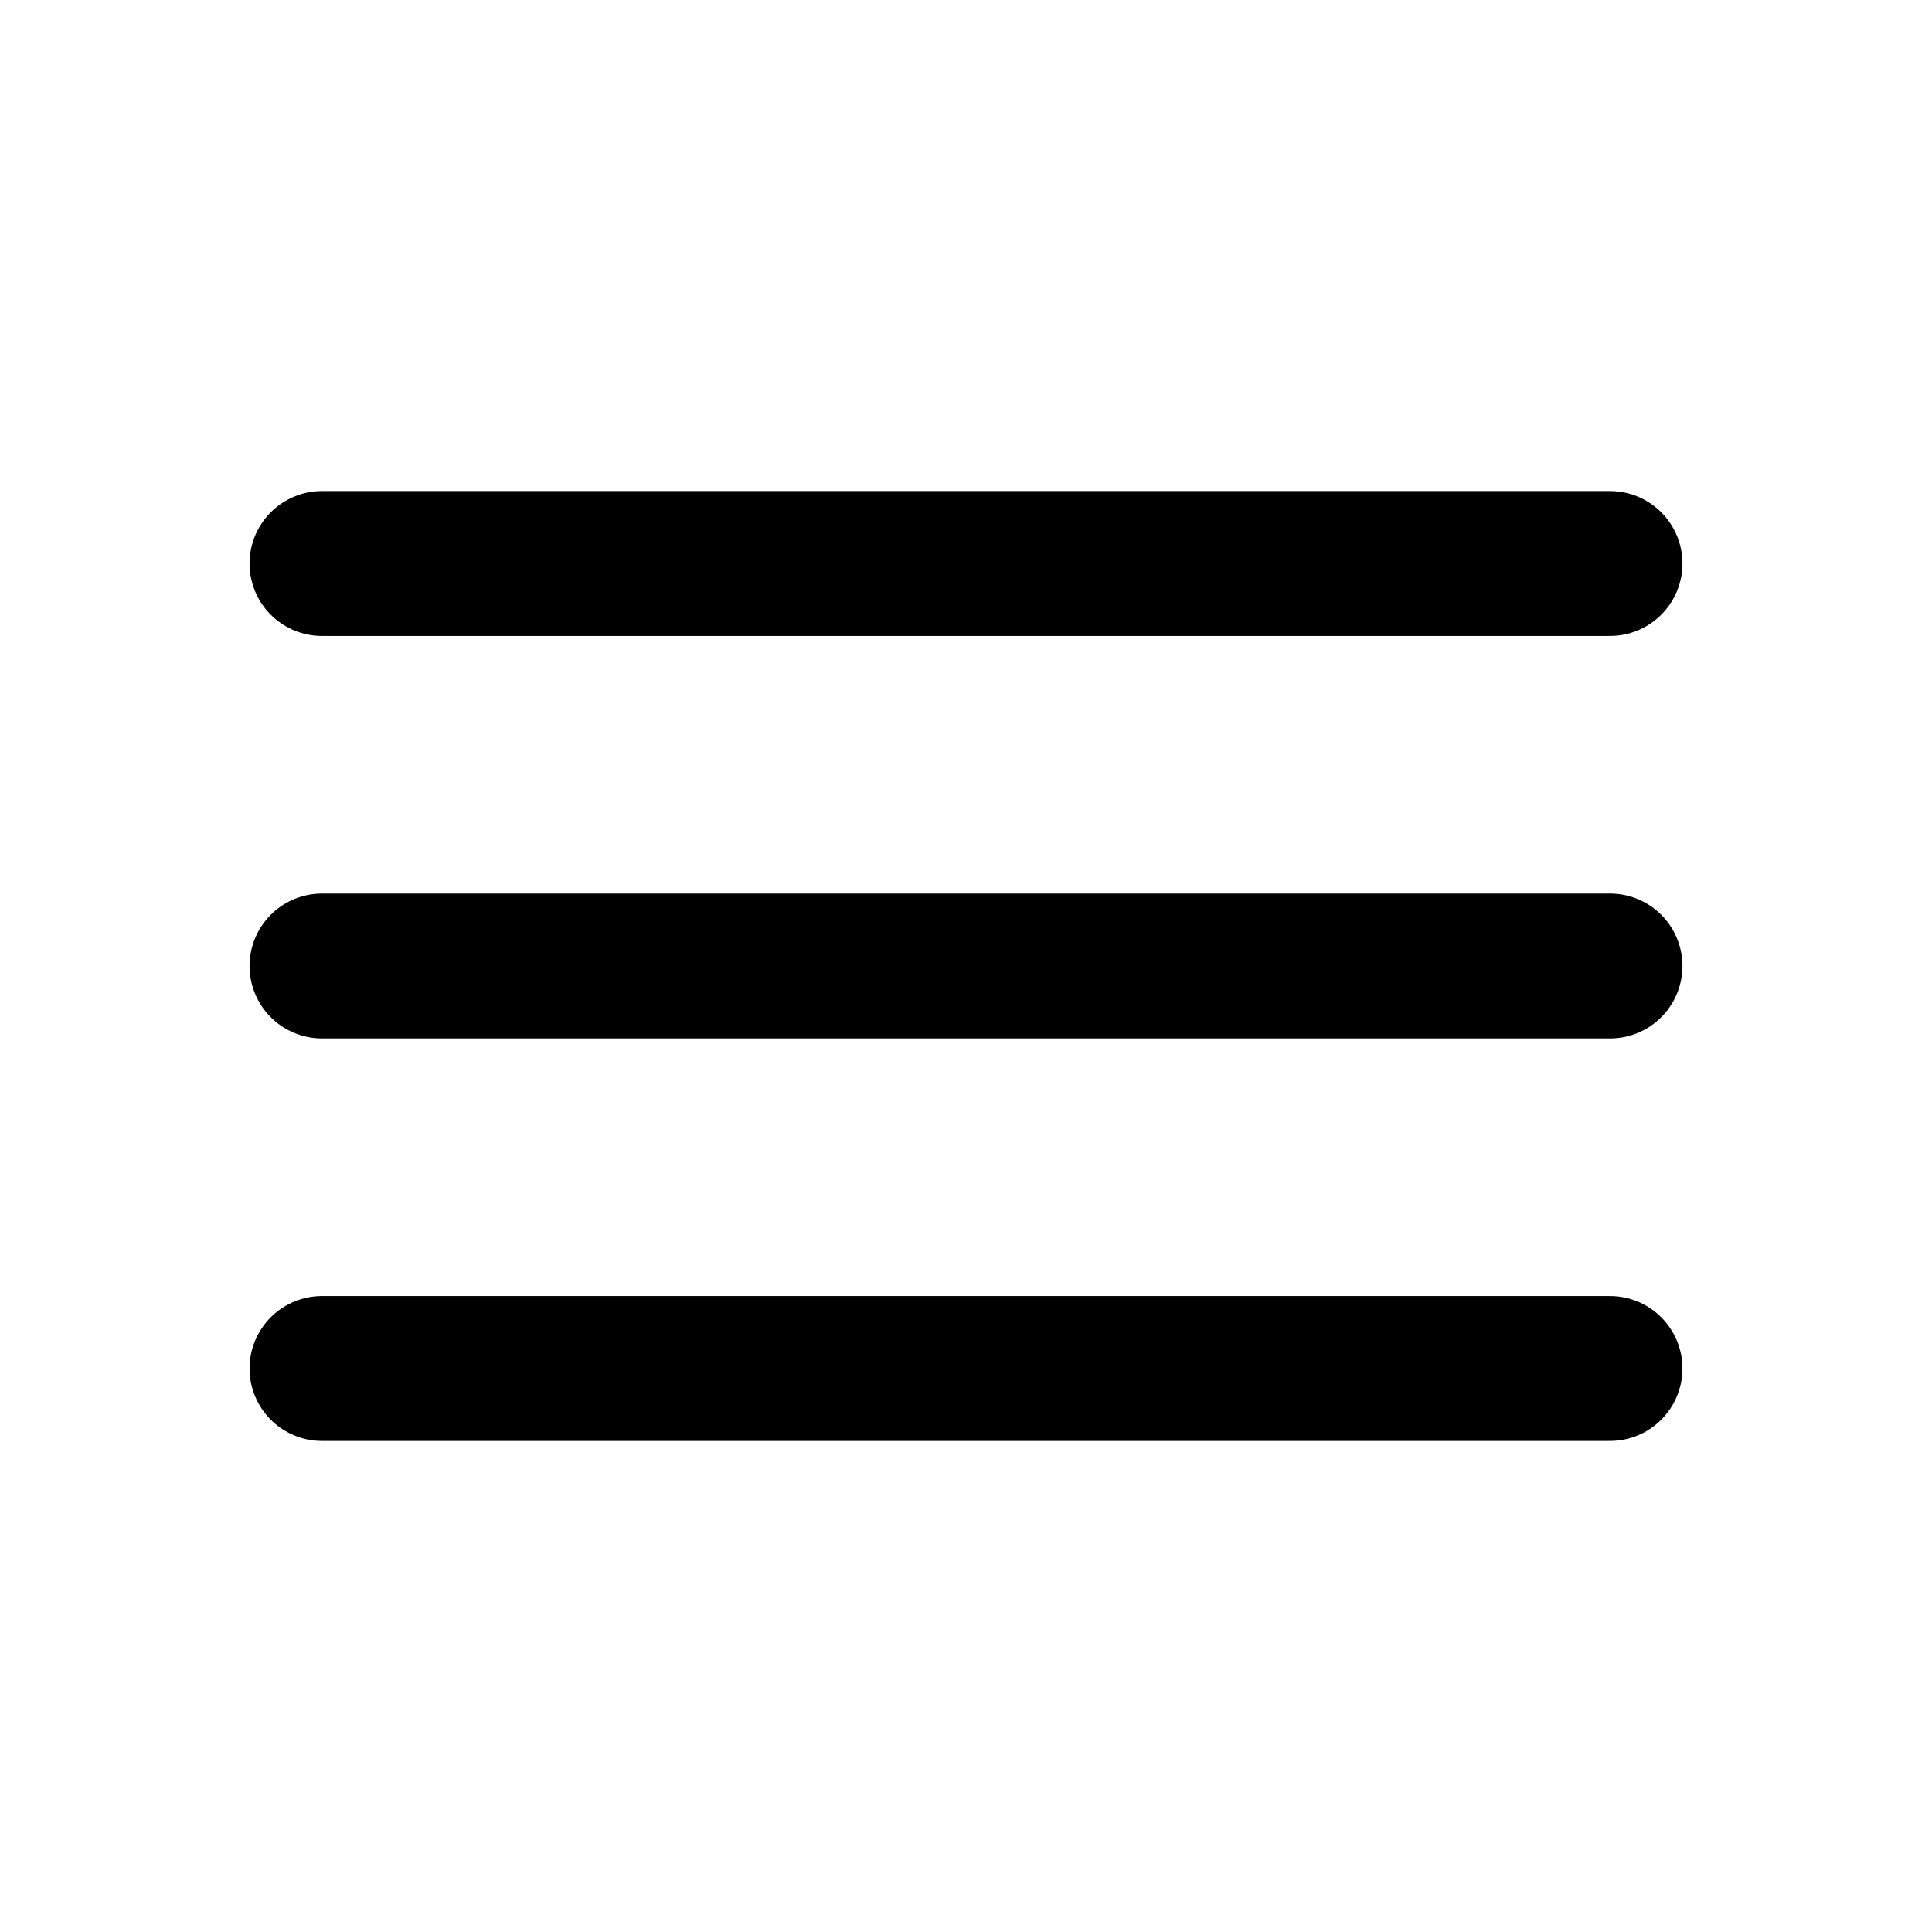
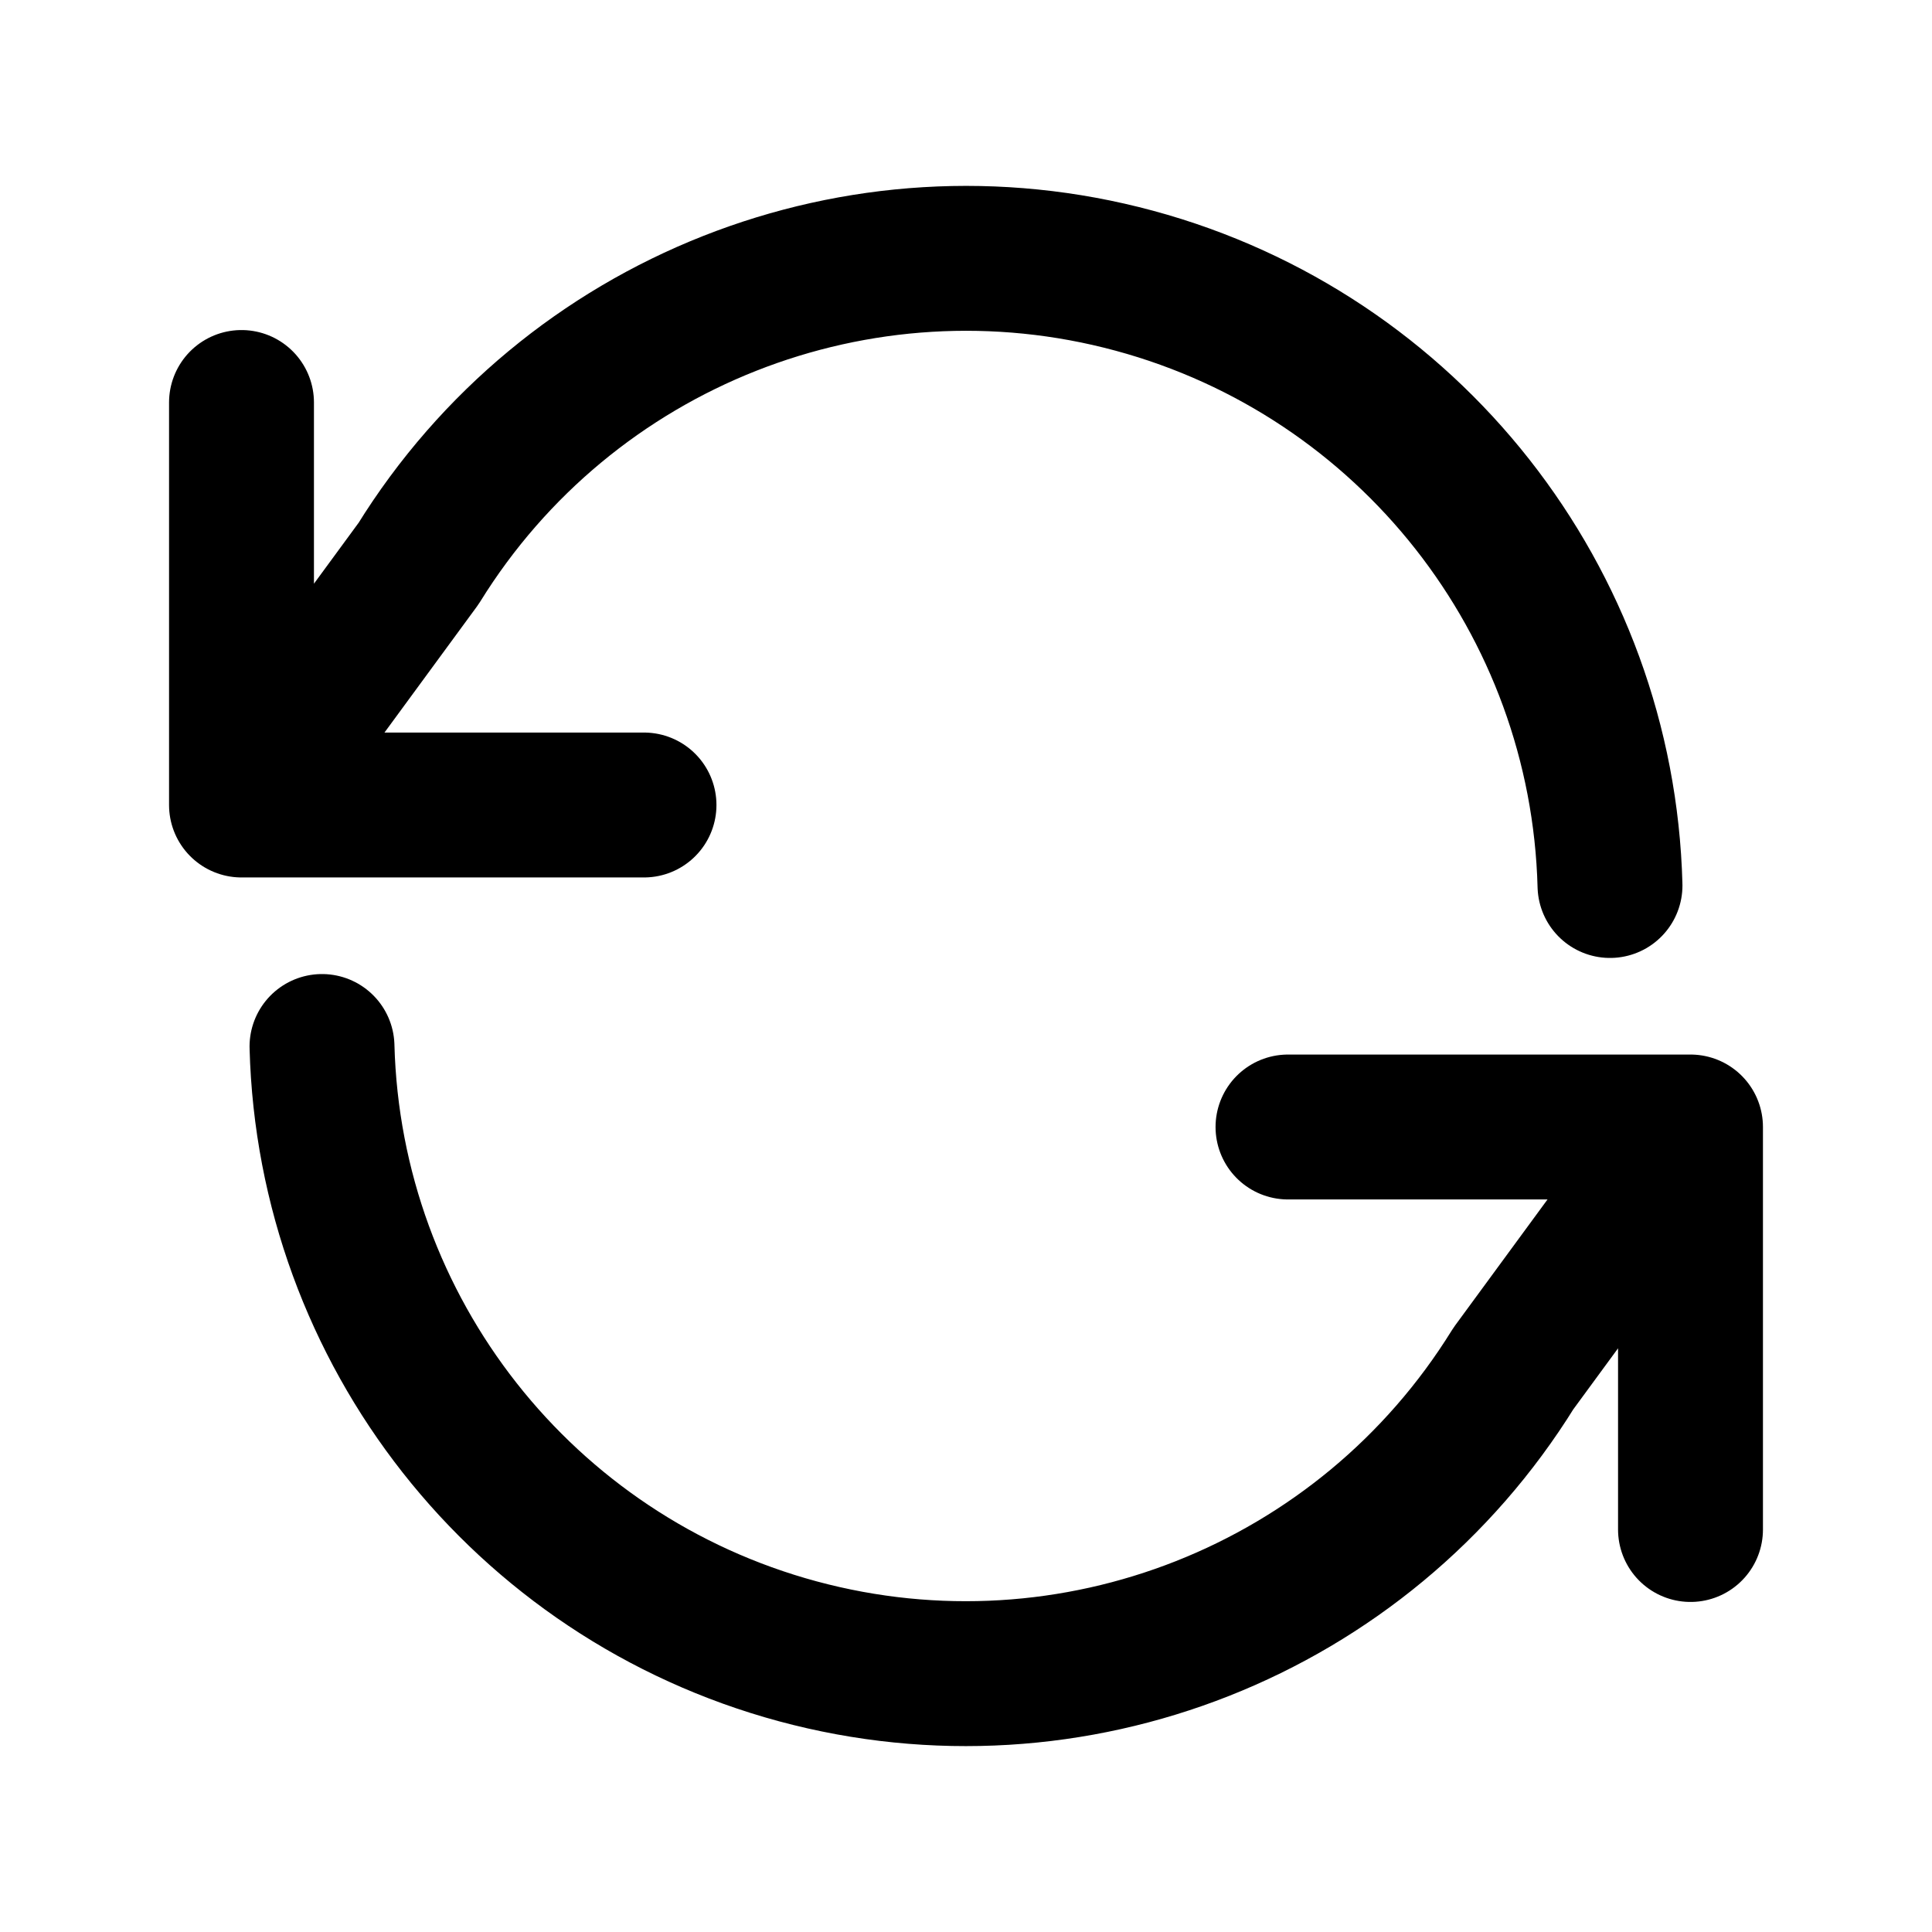
<svg xmlns="http://www.w3.org/2000/svg" viewBox="0 0 24 24" fill="none" stroke="currentColor" stroke-width="1.8" stroke-linecap="round" stroke-linejoin="round" role="img">
-   <path d="M4 7h16M4 12h16M4 17h16" />
+   <path d="M20 11a8 8 0 0 0-14.8-4L3 10M3 5v5h5M4 13a8 8 0 0 0 14.8 4L21 14M21 19v-5h-5" />
</svg>
